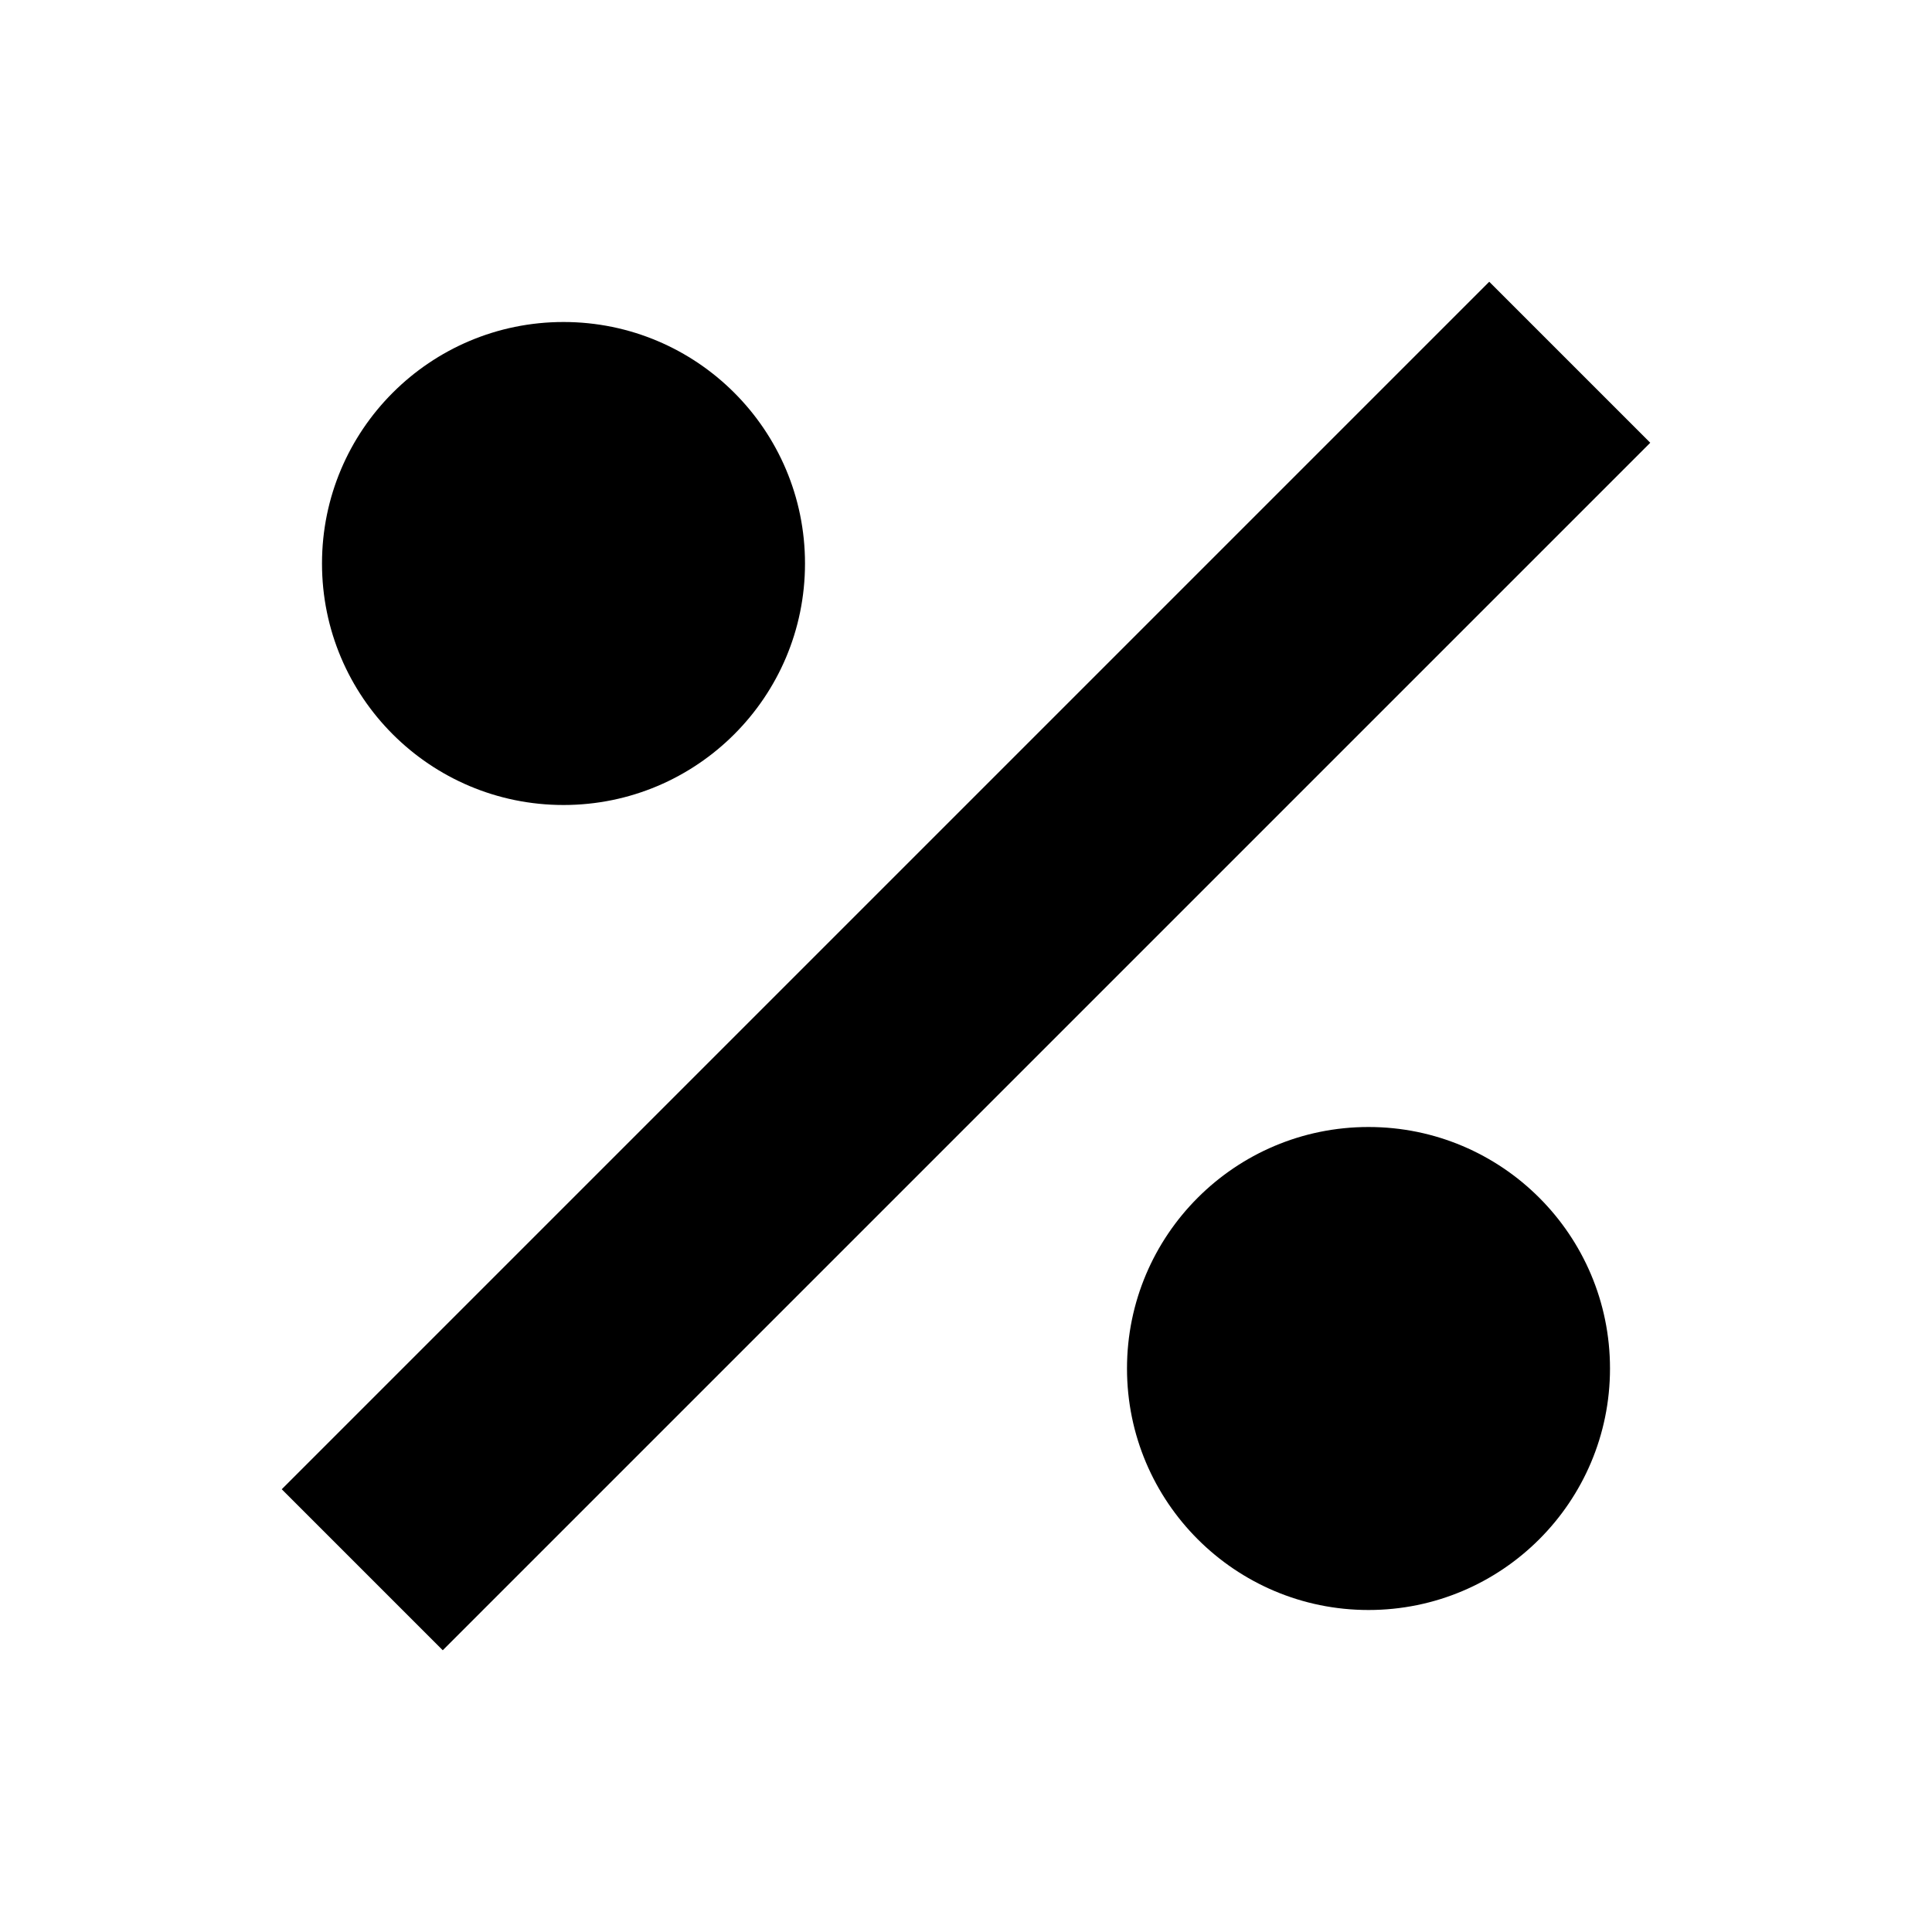
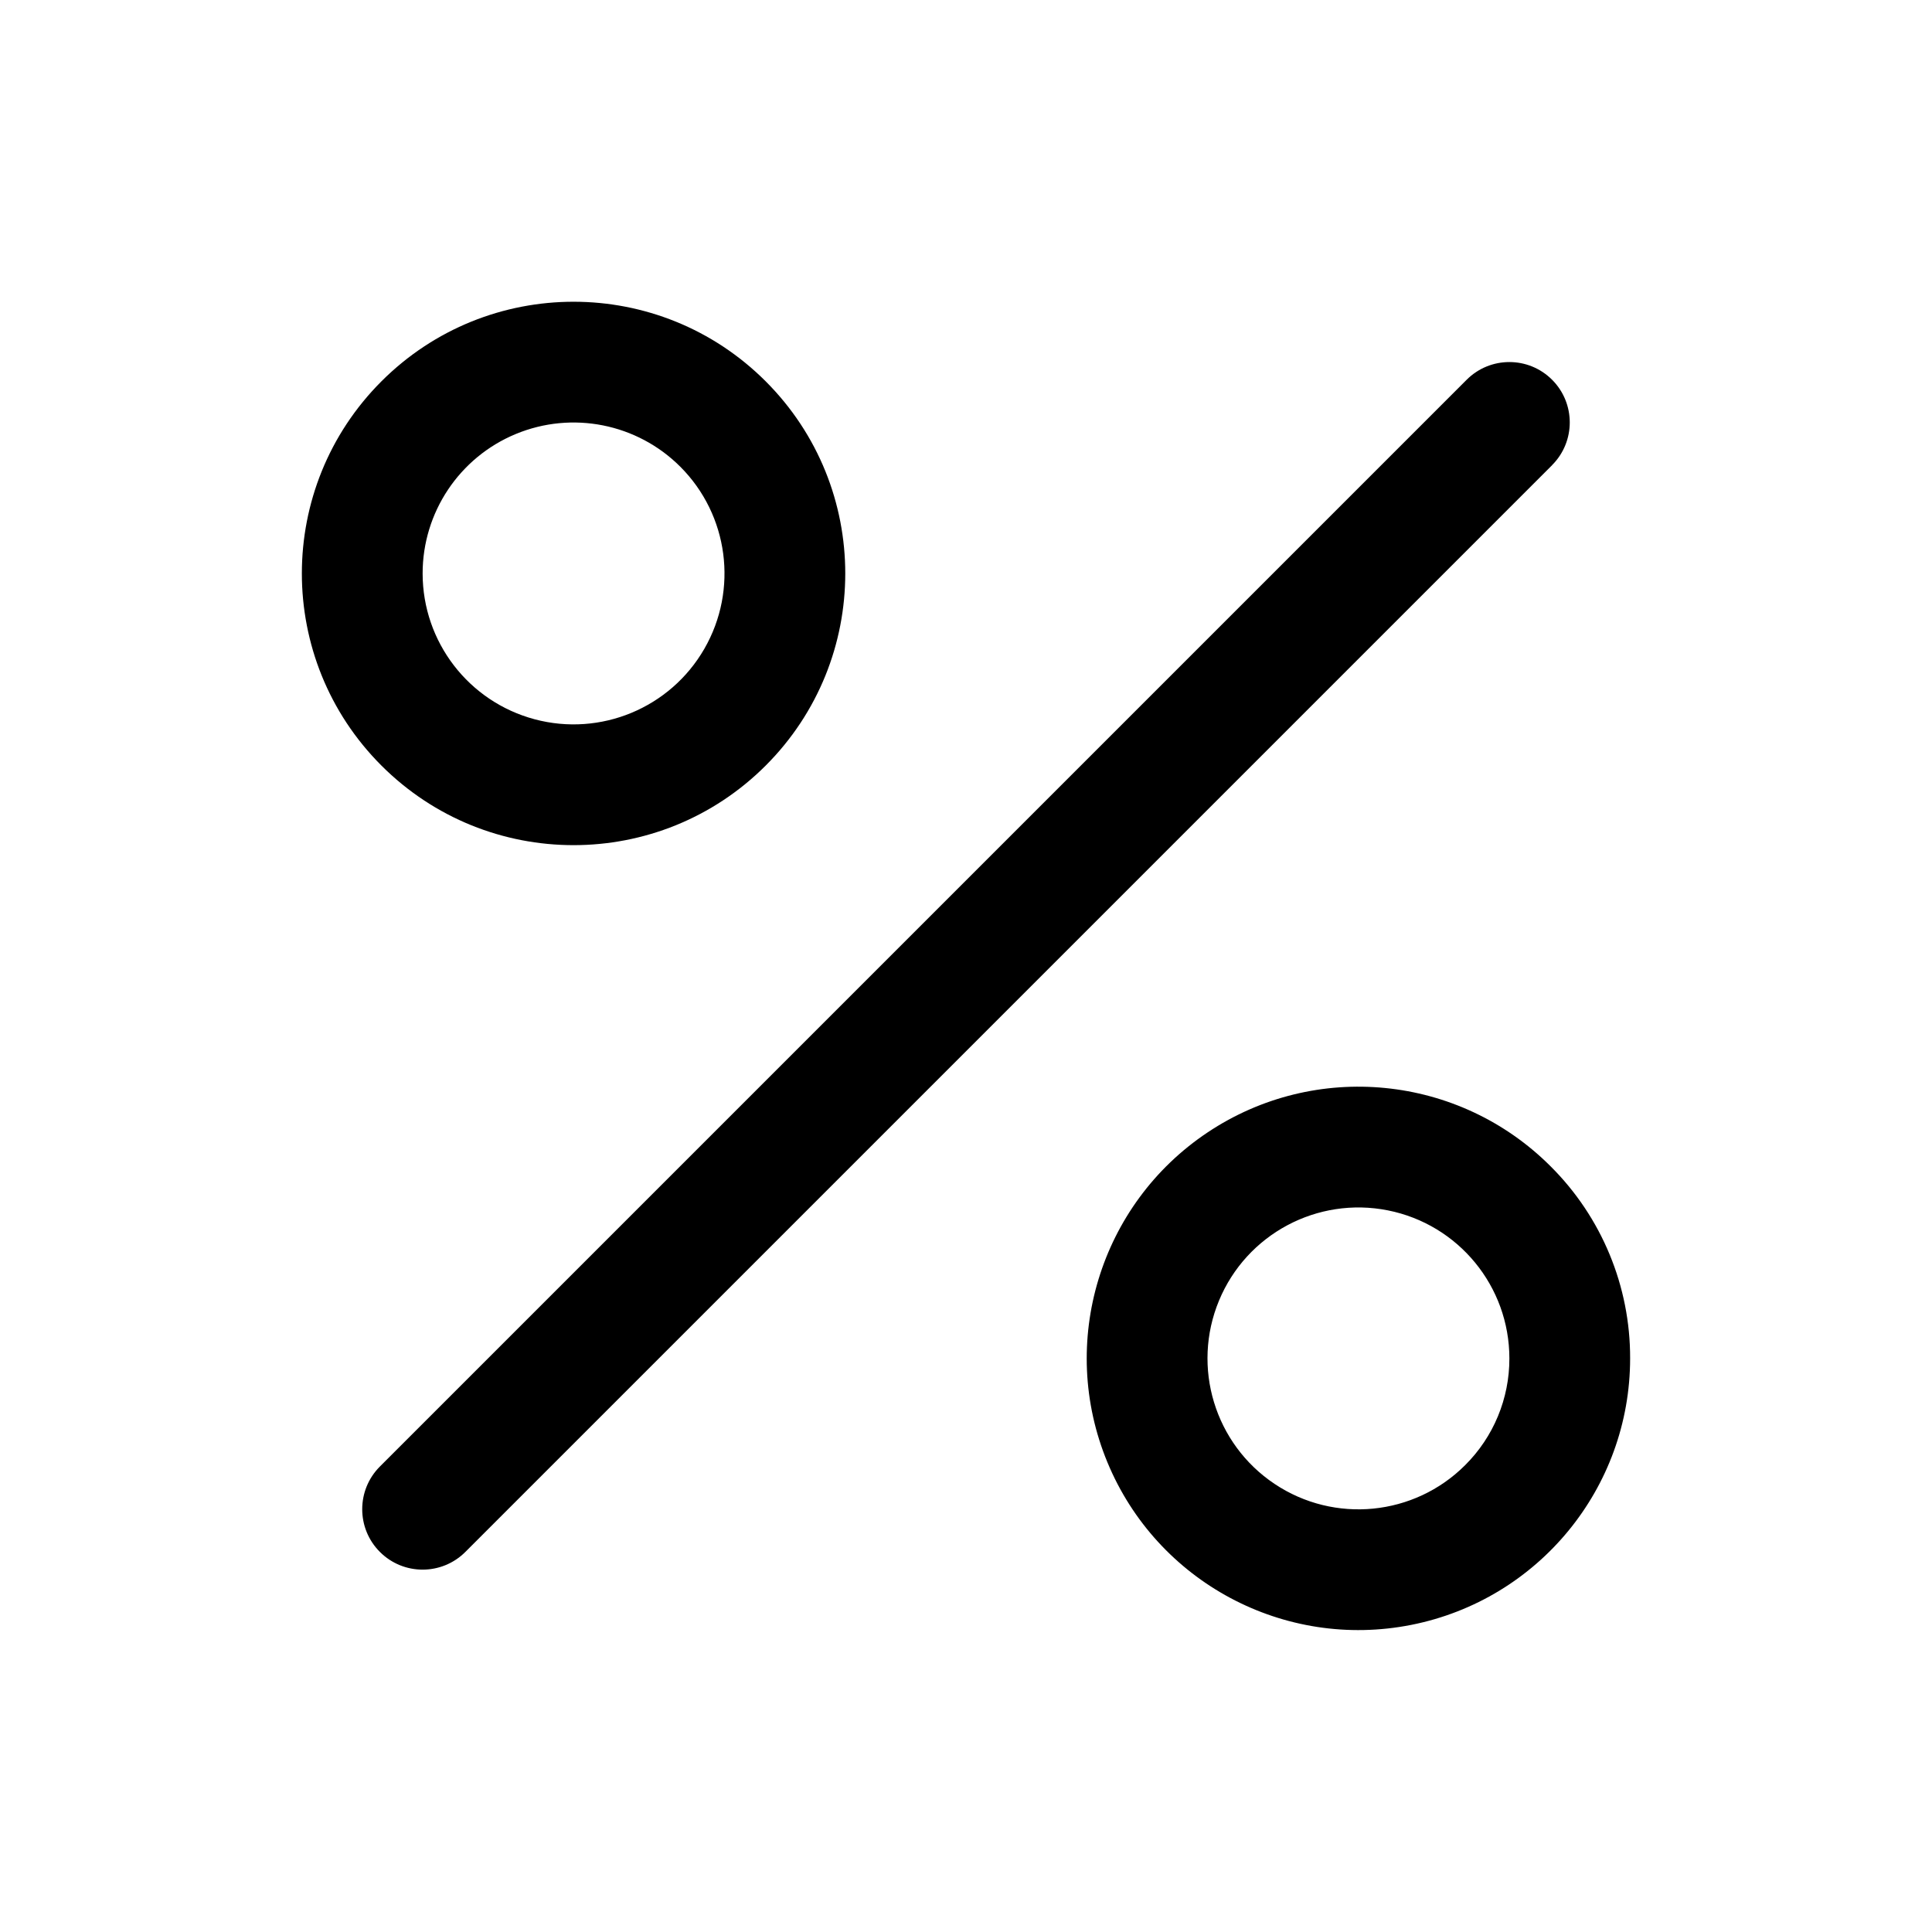
- <svg xmlns="http://www.w3.org/2000/svg" width="24" height="24" viewBox="0 0 24 24">
-   <path d="m18.5 3.5-15 15 2 2 15-15M7 4a3 3 0 0 0-3 3 3 3 0 0 0 3 3 3 3 0 0 0 3-3 3 3 0 0 0-3-3m10 10a3 3 0 0 0-3 3 3 3 0 0 0 3 3 3 3 0 0 0 3-3 3 3 0 0 0-3-3Z" />
+ <svg xmlns="http://www.w3.org/2000/svg" viewBox="0 0 256 256" fill="currentColor">
+   <path d="M205.66,61.64l-144,144a8,8,0,0,1-11.32-11.32l144-144a8,8,0,0,1,11.32,11.31ZM50.54,101.44a36,36,0,0,1,50.92-50.91h0a36,36,0,0,1-50.92,50.91ZM56,76A20,20,0,1,0,90.14,61.84h0A20,20,0,0,0,56,76ZM216,180a36,36,0,1,1-10.54-25.46h0A35.76,35.76,0,0,1,216,180Zm-16,0a20,20,0,1,0-5.86,14.14A19.87,19.87,0,0,0,200,180Z" />
</svg>
